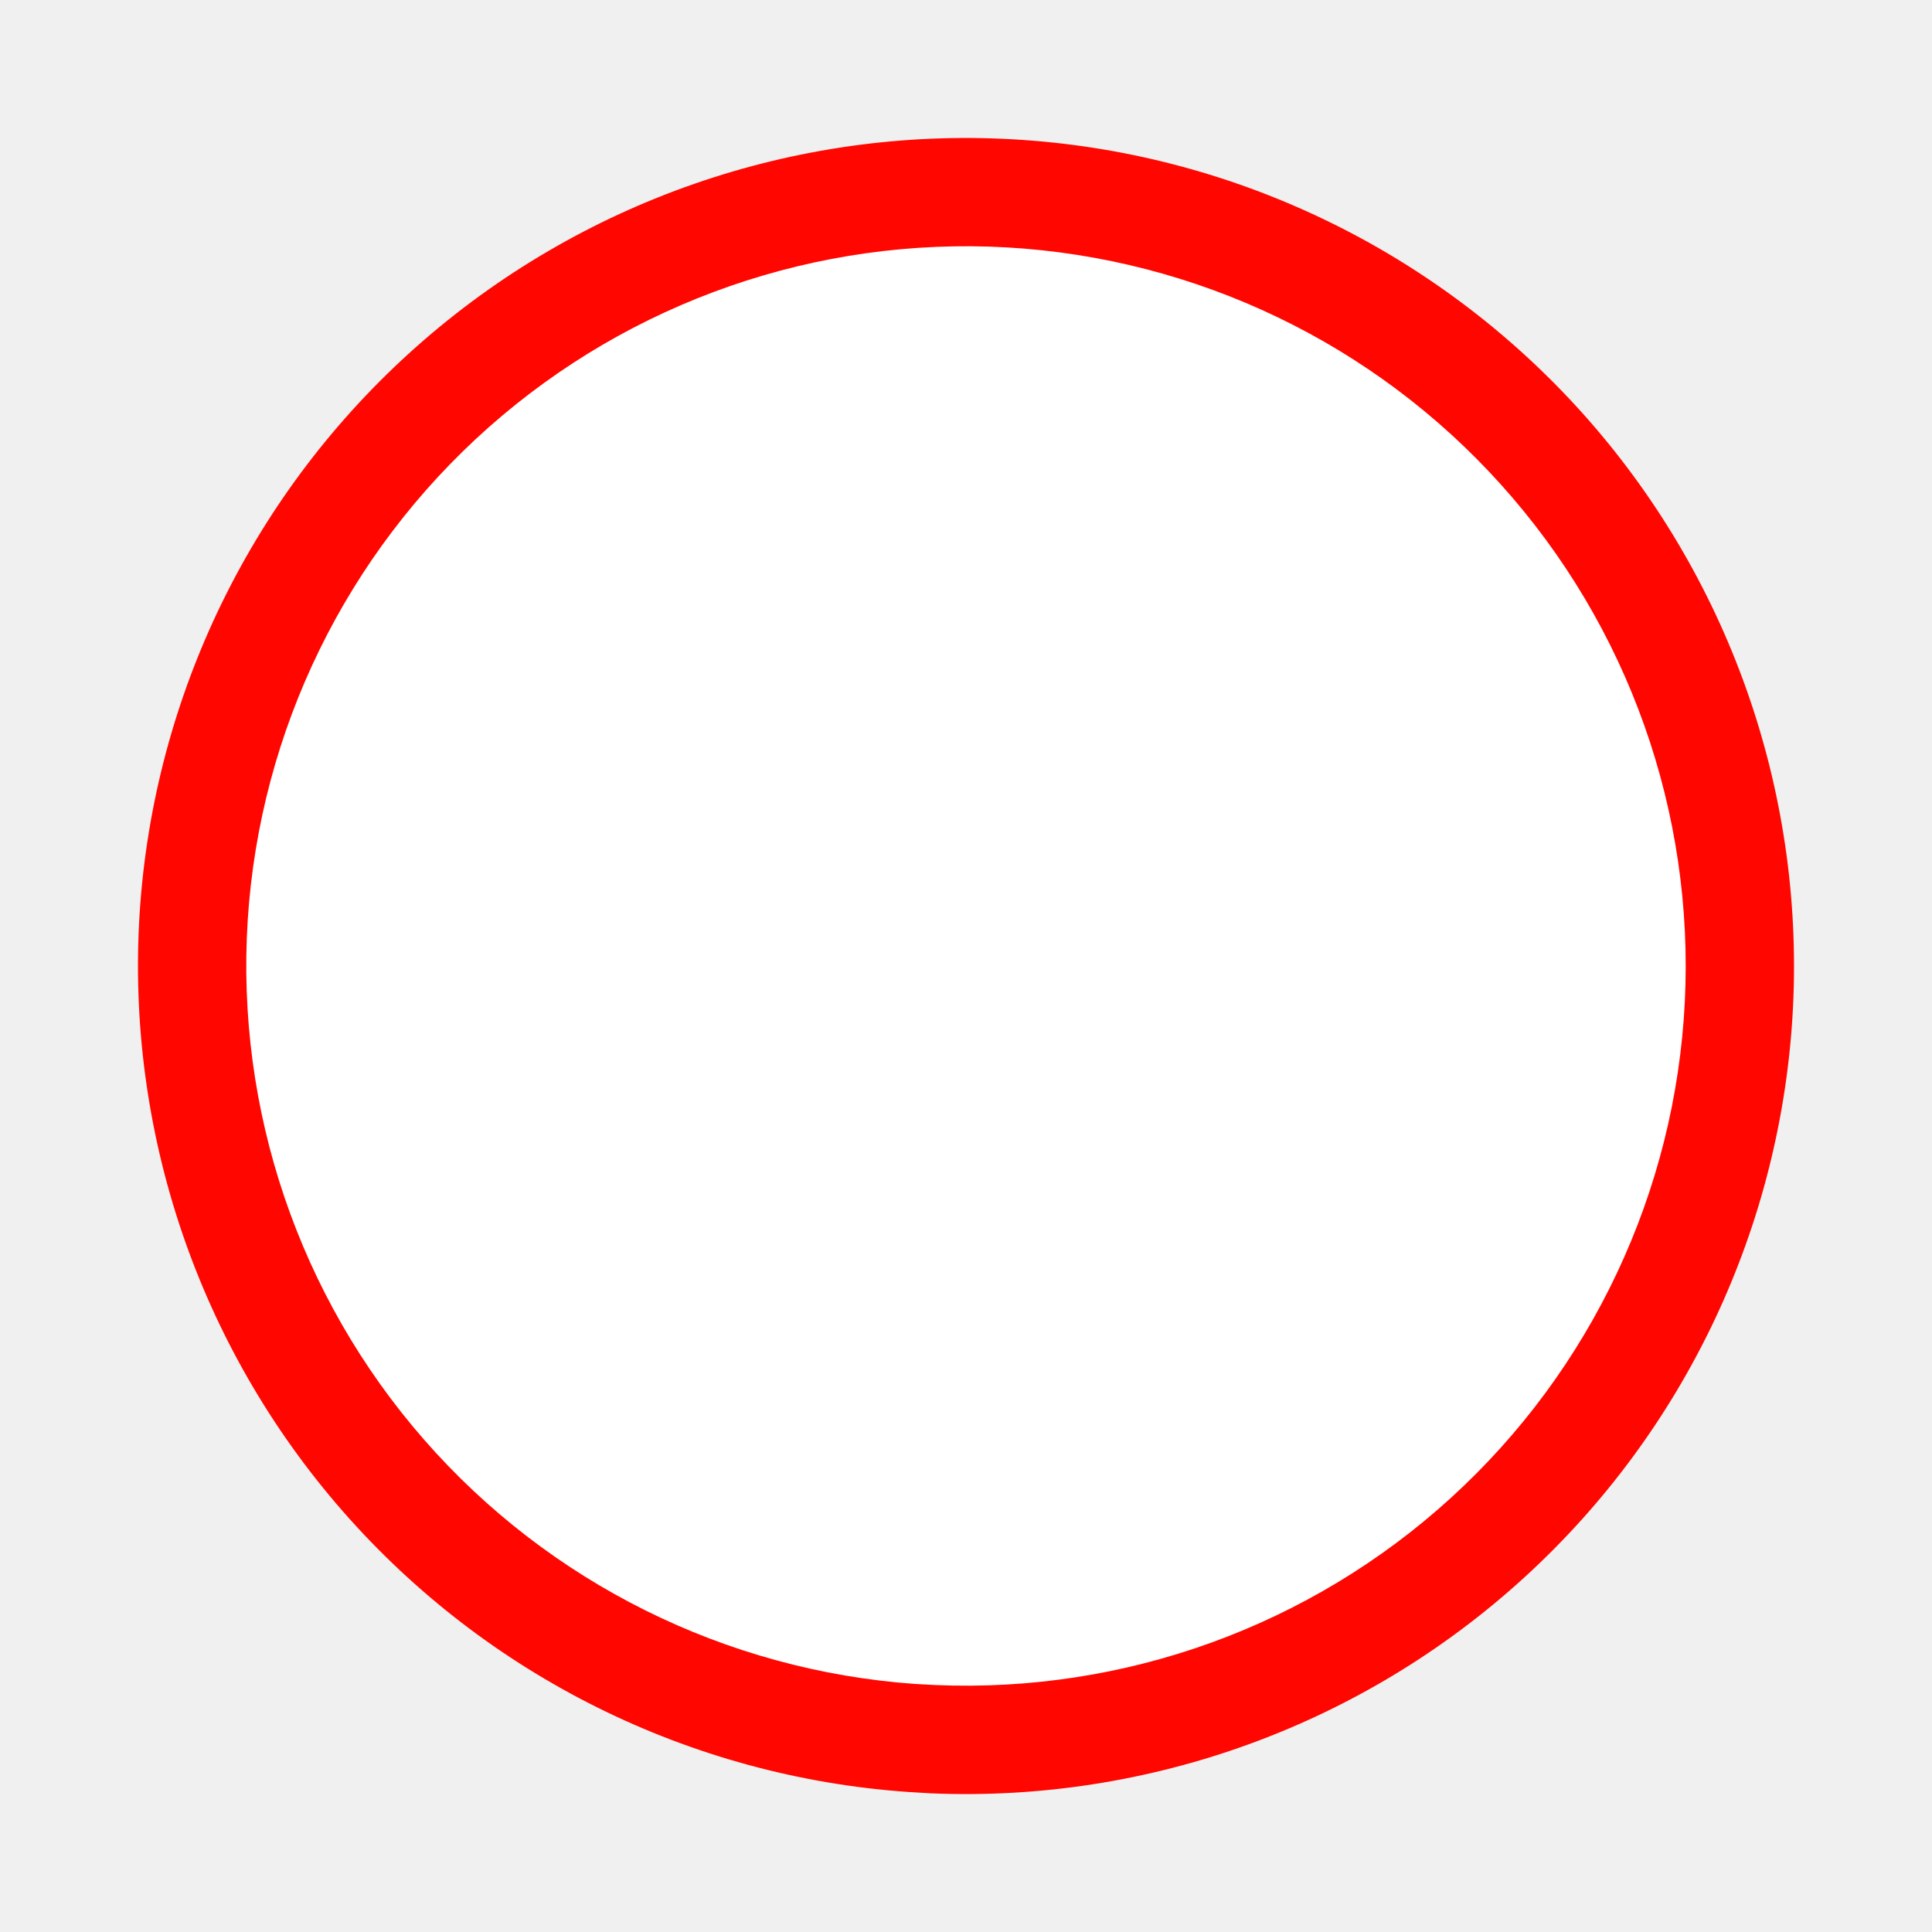
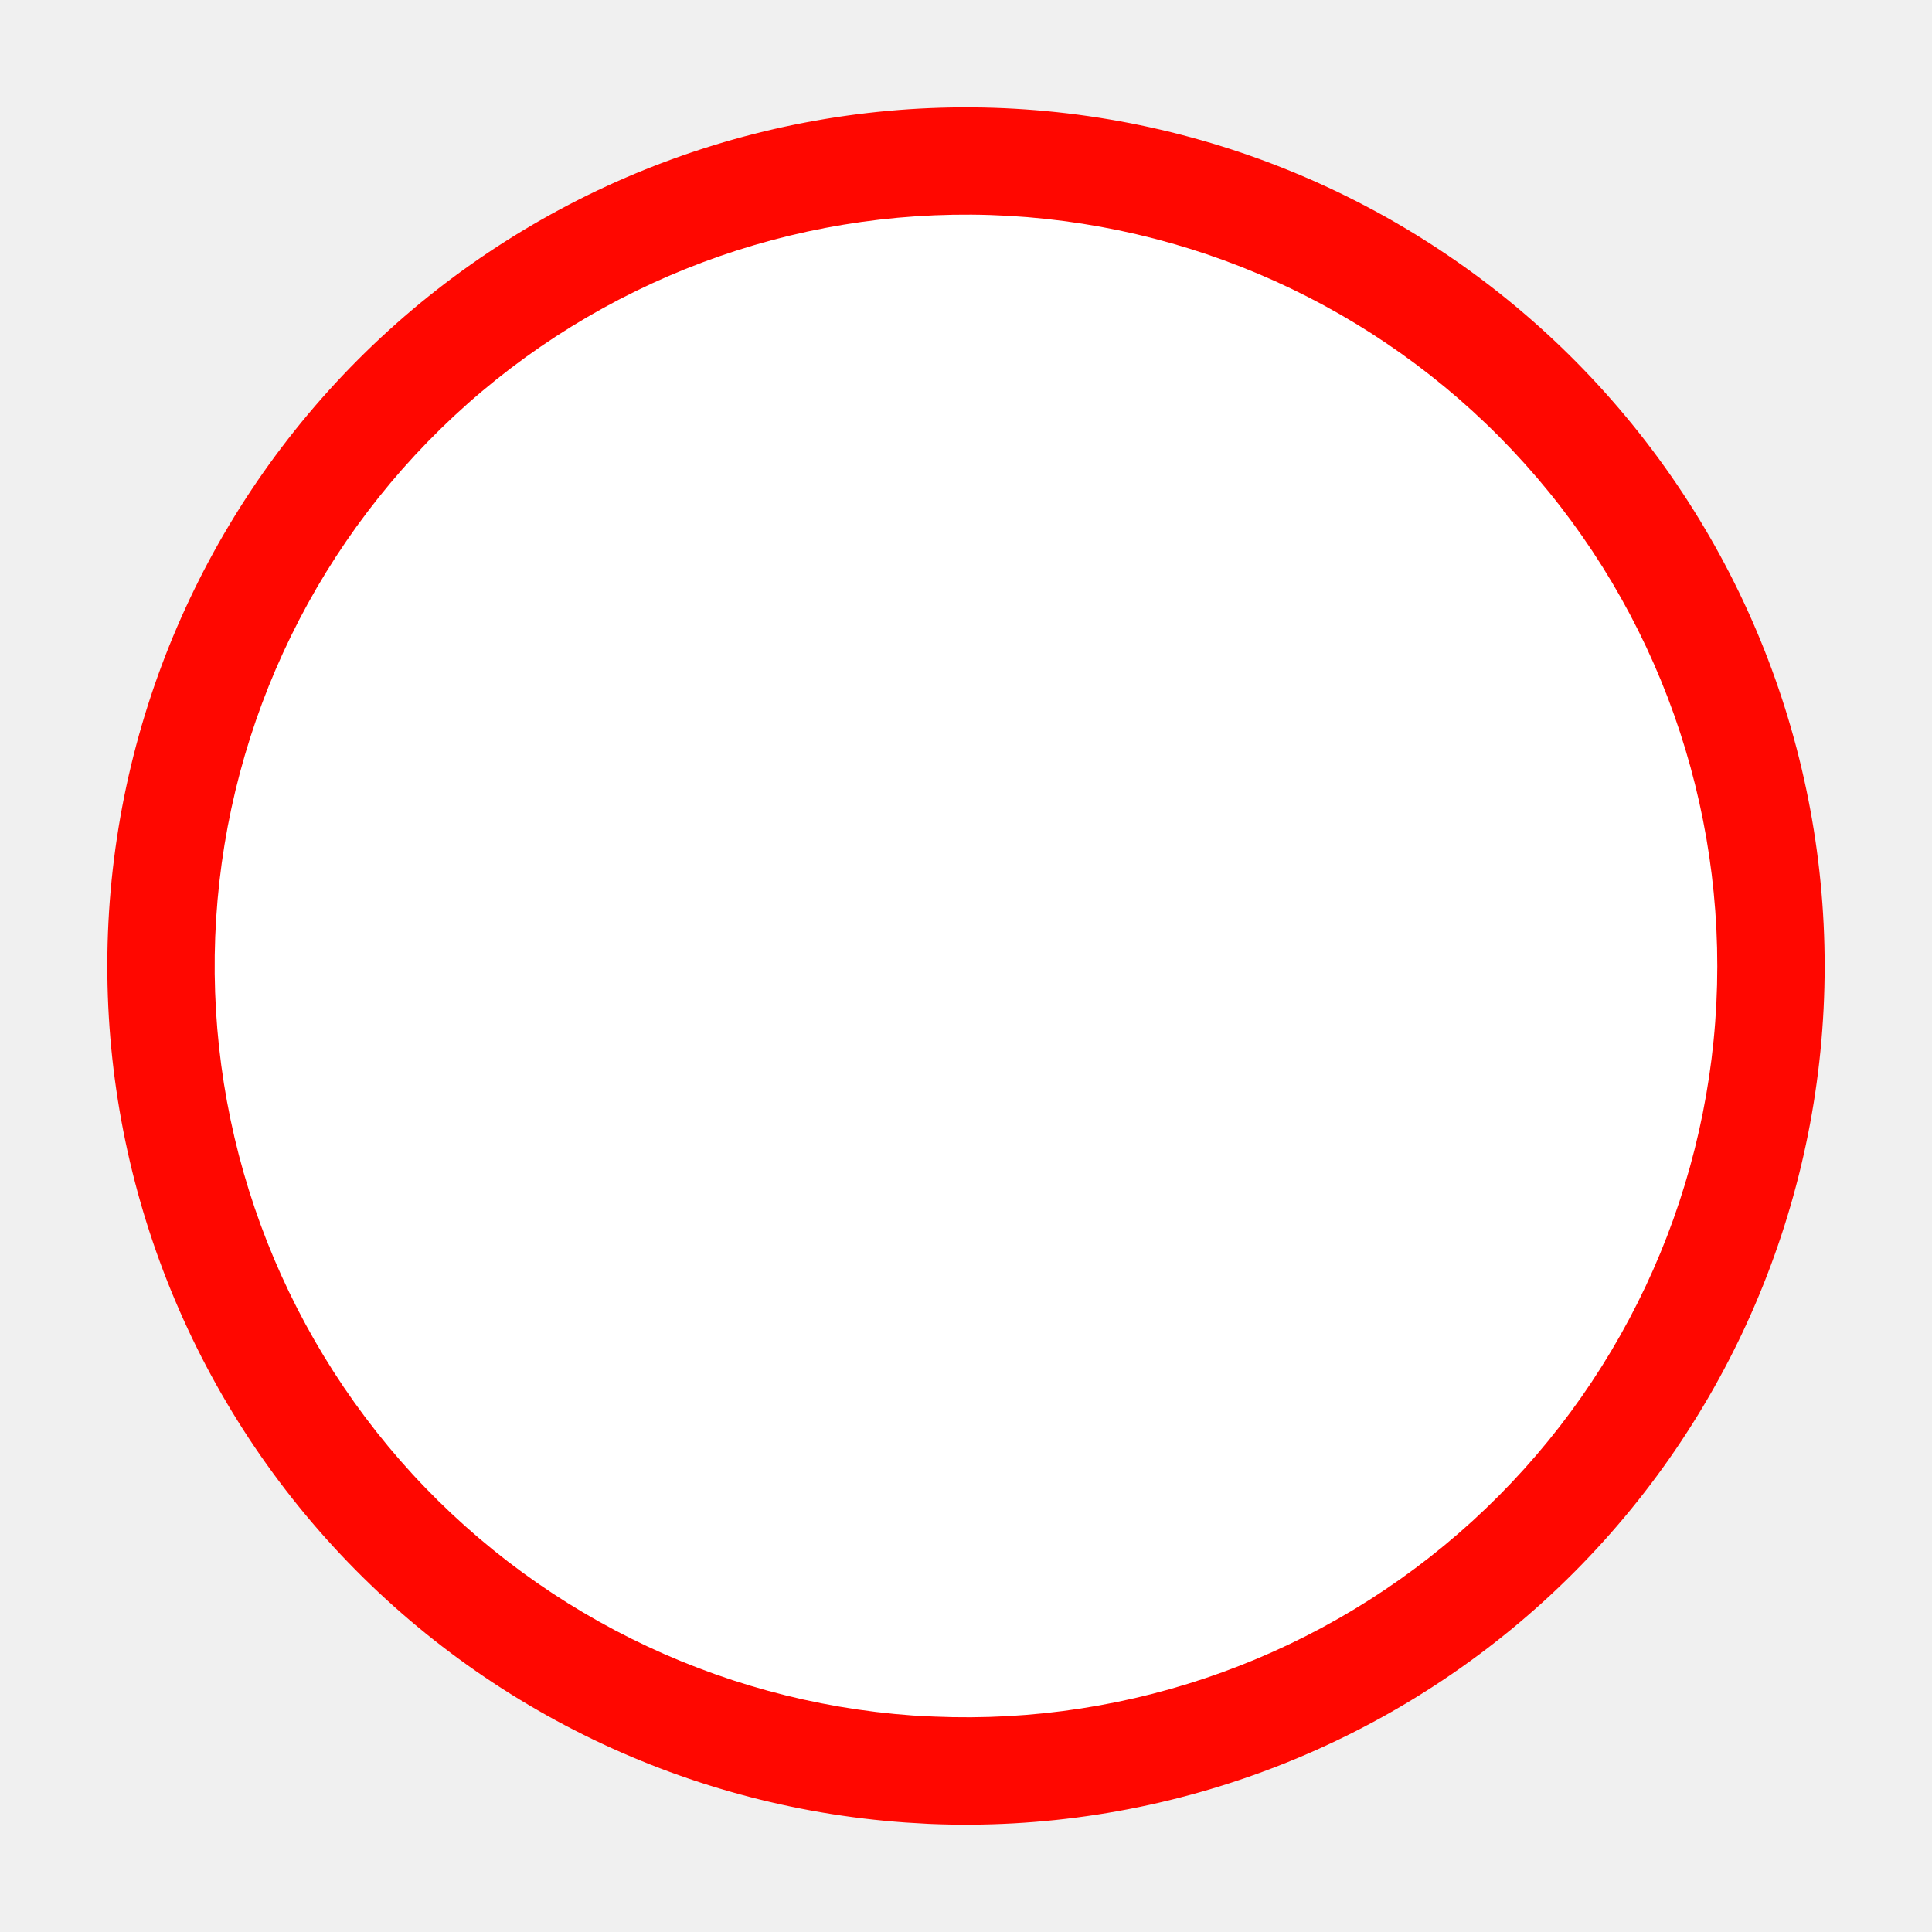
<svg xmlns="http://www.w3.org/2000/svg" width="18" height="18" viewBox="0 0 18 18" fill="none">
-   <path d="M8.456 16.695C6.424 16.552 4.532 15.611 3.191 14.077C1.851 12.543 1.172 10.542 1.301 8.509C1.431 6.477 2.359 4.578 3.883 3.227C5.407 1.876 7.404 1.182 9.438 1.298C11.471 1.413 13.376 2.329 14.738 3.843C16.099 5.358 16.806 7.35 16.705 9.384C16.603 11.419 15.702 13.33 14.196 14.702C12.691 16.074 10.704 16.795 8.669 16.708" fill="#FF0700" />
-   <path d="M8.527 15.689C6.761 15.564 5.116 14.746 3.951 13.413C2.786 12.08 2.196 10.34 2.308 8.573C2.421 6.807 3.228 5.156 4.552 3.982C5.877 2.808 7.613 2.205 9.38 2.305C11.148 2.406 12.804 3.201 13.987 4.518C15.171 5.835 15.785 7.566 15.697 9.334C15.609 11.102 14.825 12.764 13.517 13.956C12.208 15.149 10.481 15.775 8.712 15.699" fill="white" />
+   <path d="M8.436 16.98C6.329 16.831 4.366 15.855 2.976 14.265C1.586 12.674 0.882 10.599 1.016 8.491C1.151 6.383 2.113 4.414 3.694 3.013C5.275 1.612 7.345 0.893 9.454 1.013C11.563 1.133 13.538 2.082 14.95 3.653C16.362 5.224 17.095 7.289 16.99 9.399C16.885 11.508 15.95 13.49 14.389 14.913C12.827 16.336 10.767 17.083 8.657 16.993" fill="#FF0700" />
+   <path d="M8.506 15.983C6.663 15.852 4.946 14.998 3.729 13.607C2.513 12.215 1.897 10.399 2.014 8.555C2.132 6.71 2.974 4.987 4.357 3.761C5.74 2.536 7.552 1.906 9.397 2.011C11.242 2.116 12.971 2.946 14.206 4.321C15.442 5.696 16.083 7.503 15.991 9.349C15.899 11.195 15.081 12.929 13.715 14.174C12.349 15.419 10.546 16.073 8.7 15.993" fill="white" />
</svg>
